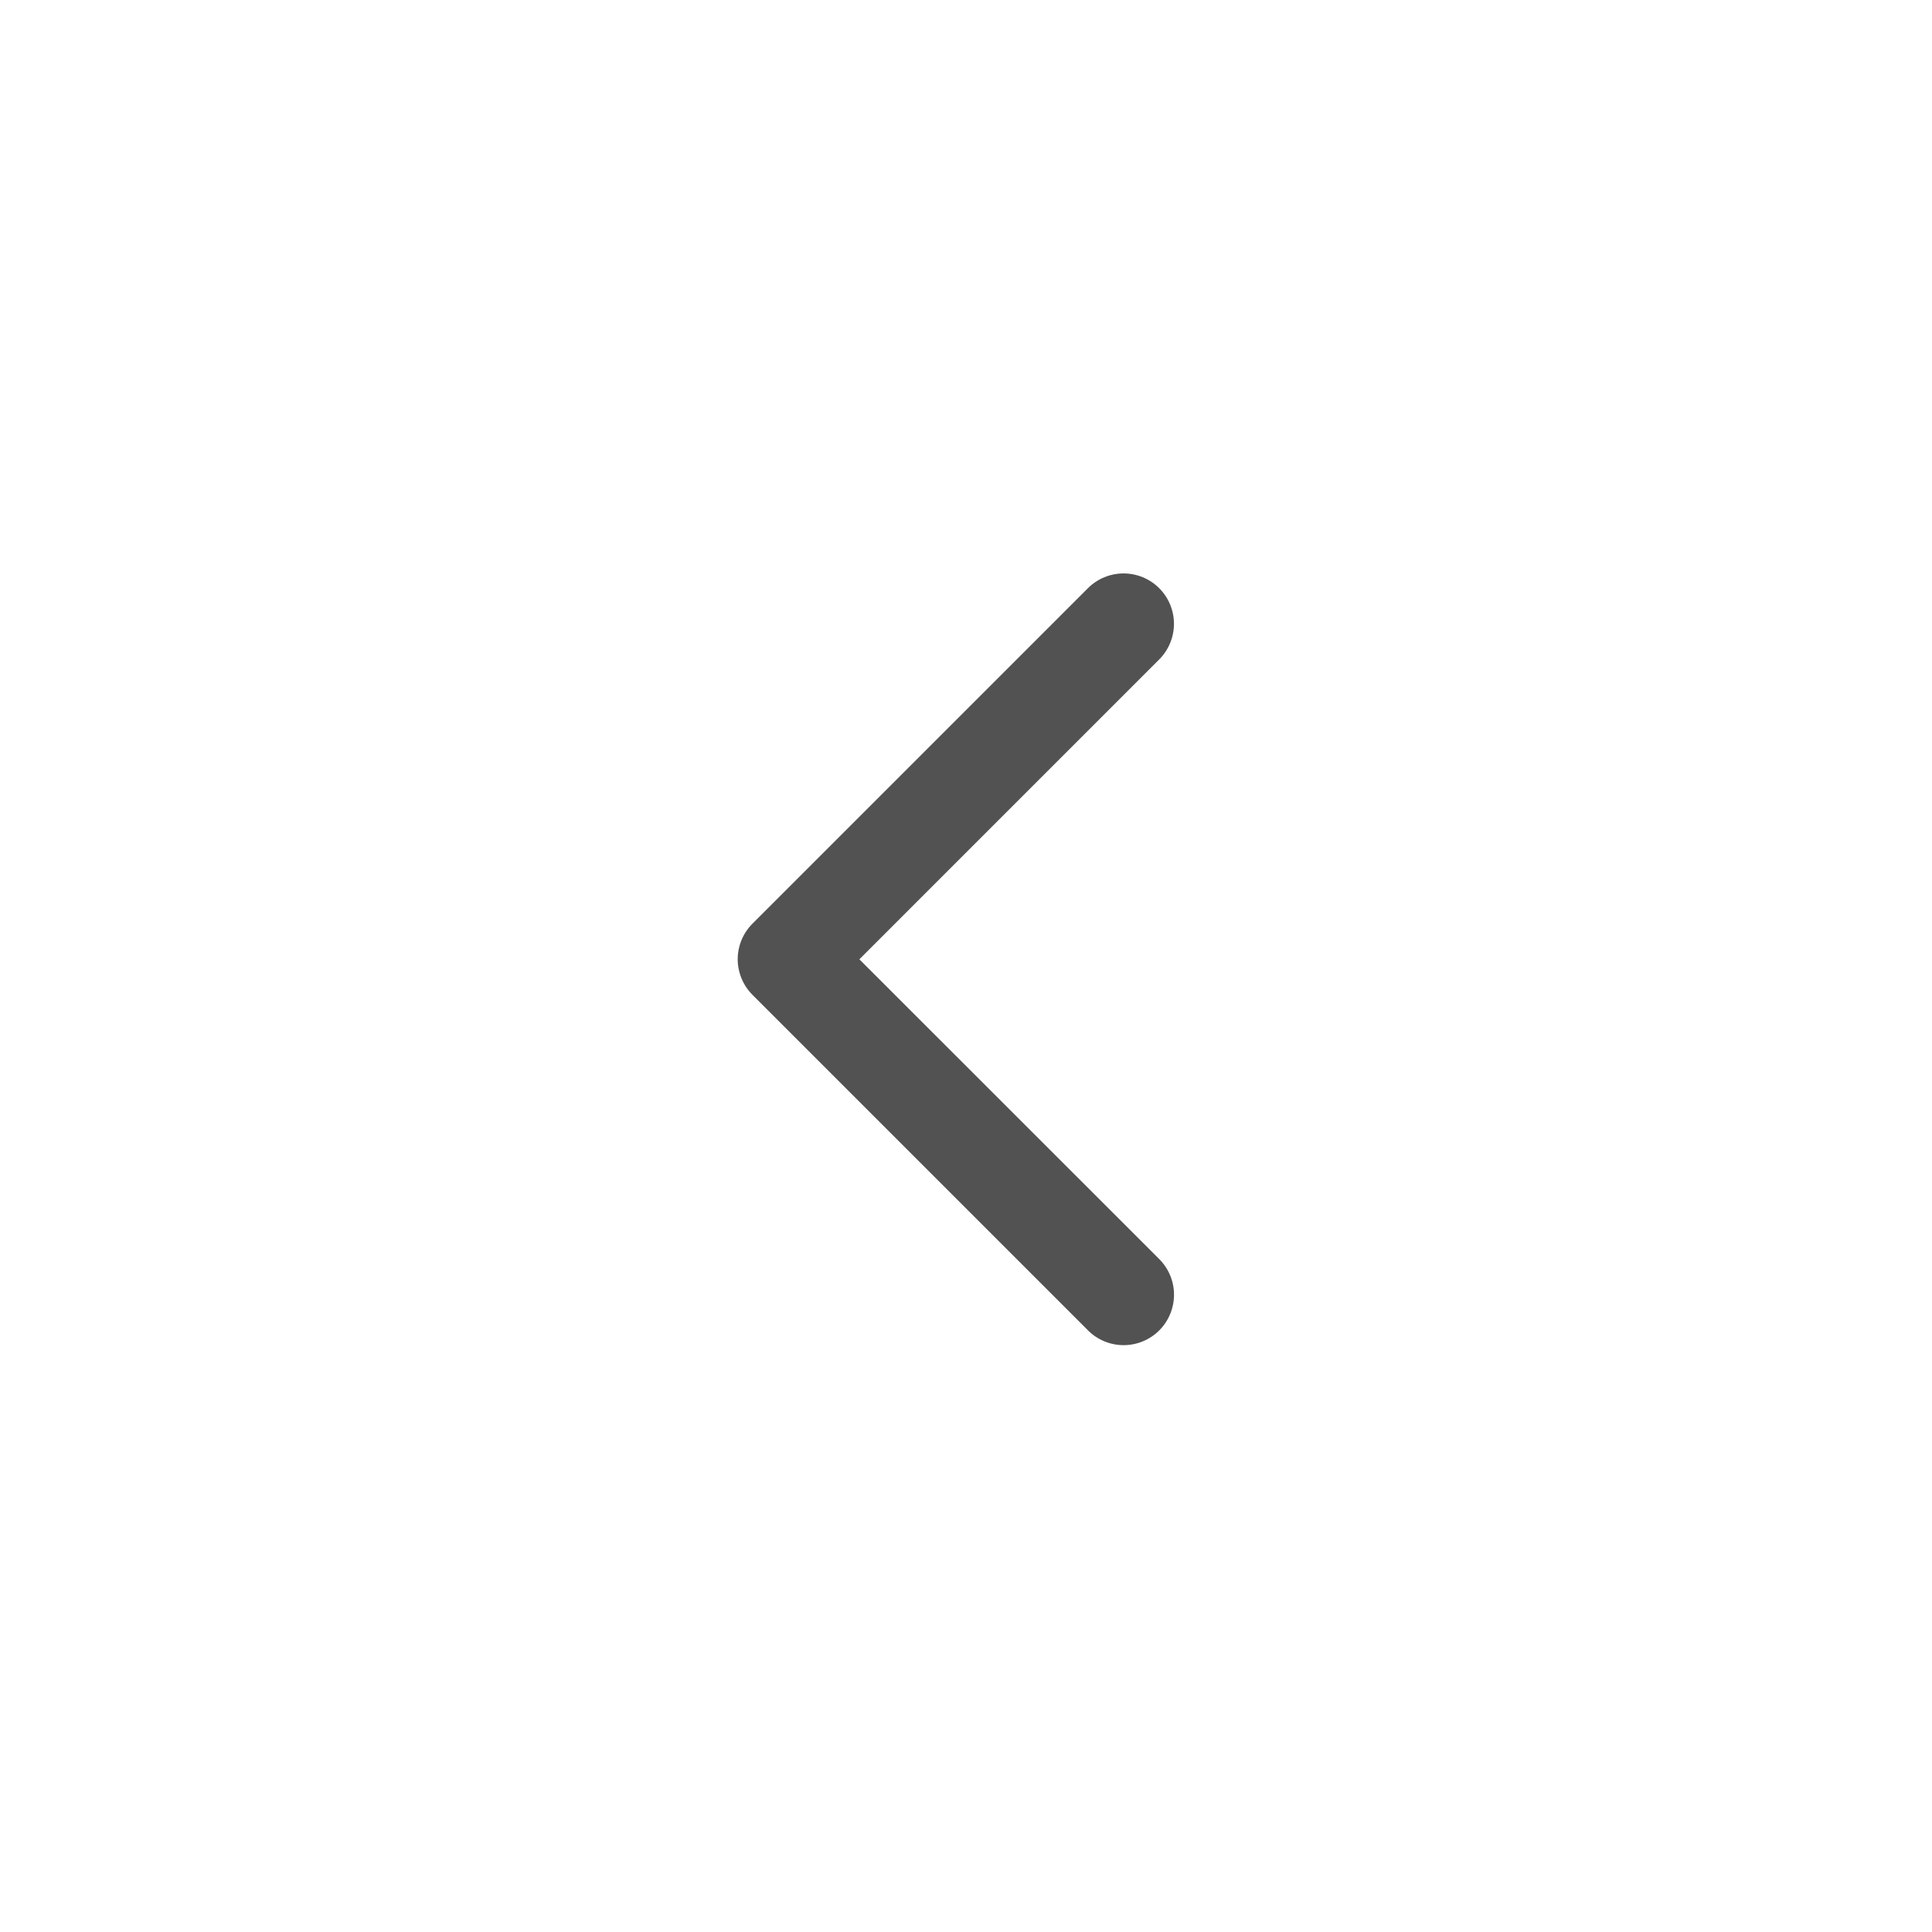
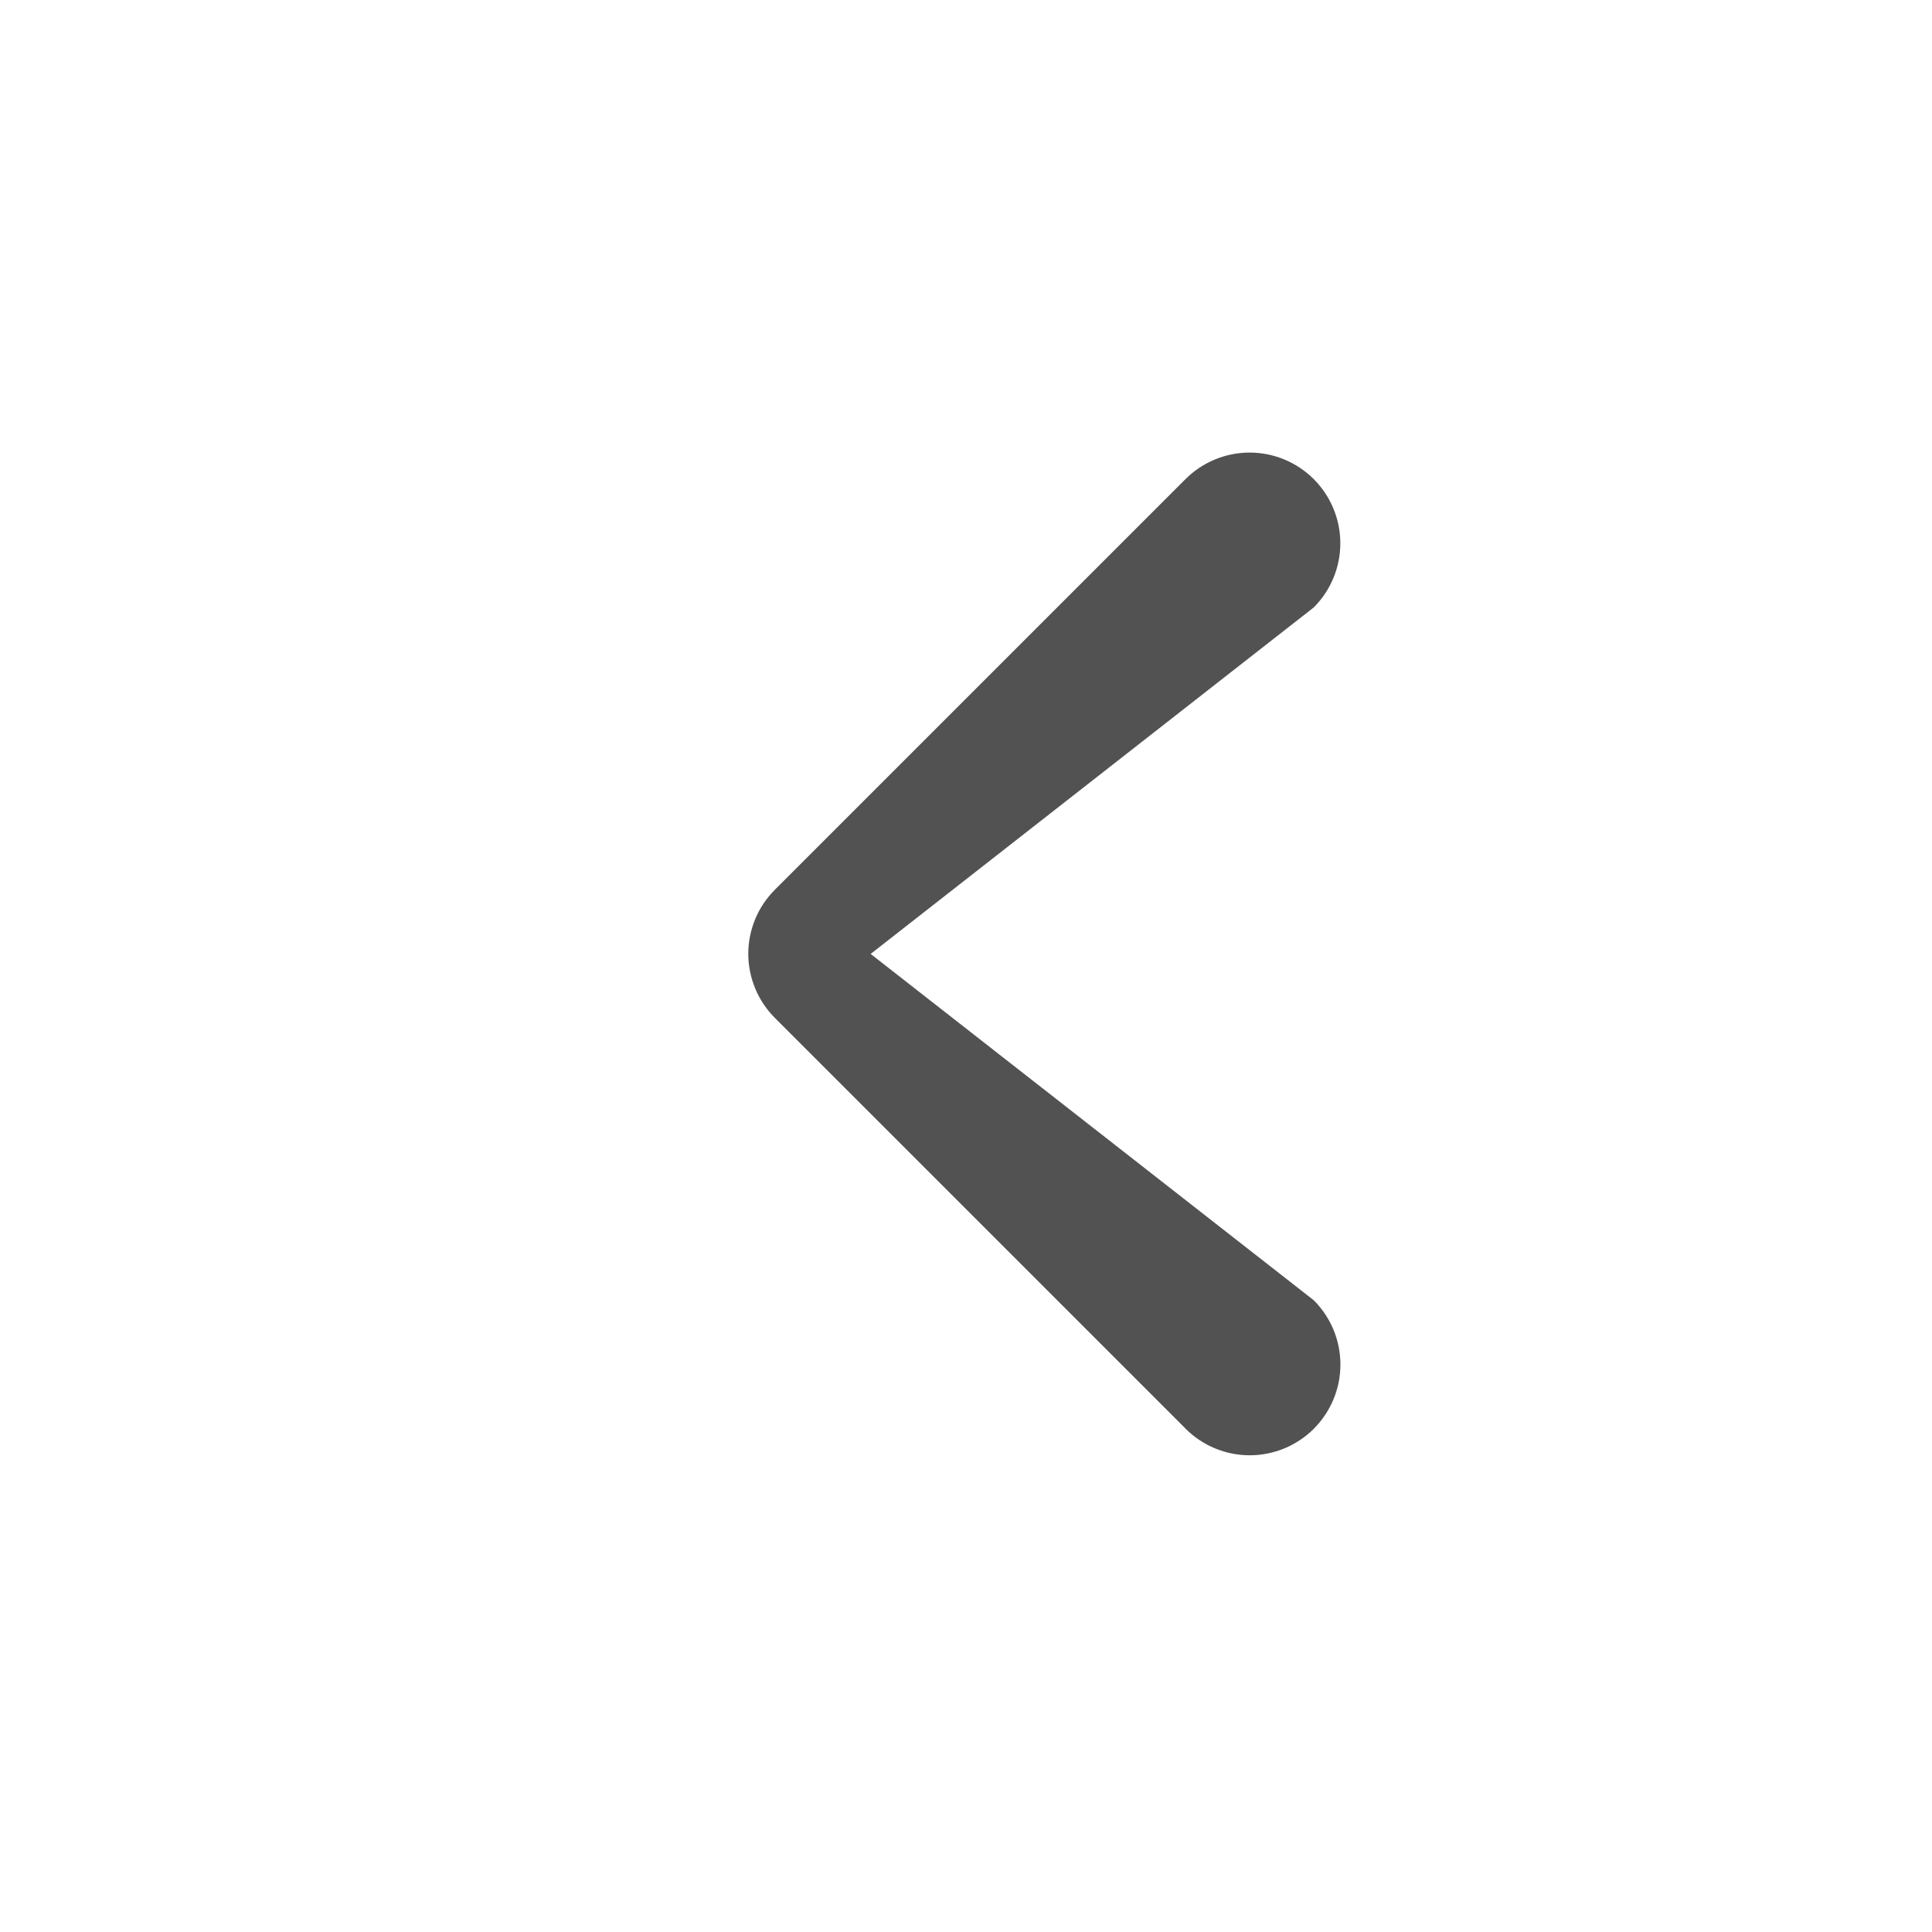
- <svg xmlns="http://www.w3.org/2000/svg" width="36" height="36" viewBox="0 0 36 36" fill="none">
-   <path d="M20.272 24.788L14.022 18.538C13.935 18.451 13.865 18.347 13.818 18.233C13.771 18.119 13.746 17.997 13.746 17.874C13.746 17.751 13.771 17.628 13.818 17.514C13.865 17.401 13.935 17.297 14.022 17.21L20.272 10.96C20.448 10.784 20.687 10.685 20.936 10.685C21.185 10.685 21.424 10.784 21.6 10.96C21.776 11.136 21.875 11.375 21.875 11.624C21.875 11.873 21.776 12.112 21.6 12.288L16.013 17.875L21.601 23.461C21.777 23.638 21.876 23.876 21.876 24.125C21.876 24.375 21.777 24.613 21.601 24.79C21.425 24.966 21.186 25.065 20.937 25.065C20.688 25.065 20.449 24.966 20.273 24.79L20.272 24.788Z" fill="#525252" />
+ <svg xmlns="http://www.w3.org/2000/svg" width="20" height="20" viewBox="0 0 20 20" fill="none">
+   <path d="M12.272 14.788L8.022 10.538C7.935 10.451 7.865 10.347 7.818 10.233C7.771 10.12 7.746 9.997 7.746 9.874C7.746 9.751 7.771 9.628 7.818 9.514C7.865 9.4 7.935 9.297 8.022 9.21L12.272 4.96C12.448 4.784 12.687 4.685 12.936 4.685C13.185 4.685 13.424 4.784 13.6 4.96C13.776 5.136 13.875 5.375 13.875 5.624C13.875 5.873 13.776 6.112 13.6 6.288L9.013 9.875L13.601 13.461C13.777 13.638 13.876 13.876 13.876 14.126C13.876 14.375 13.777 14.613 13.601 14.79C13.425 14.966 13.186 15.065 12.937 15.065C12.688 15.065 12.449 14.966 12.273 14.79L12.272 14.788Z" fill="#525252" />
</svg>
